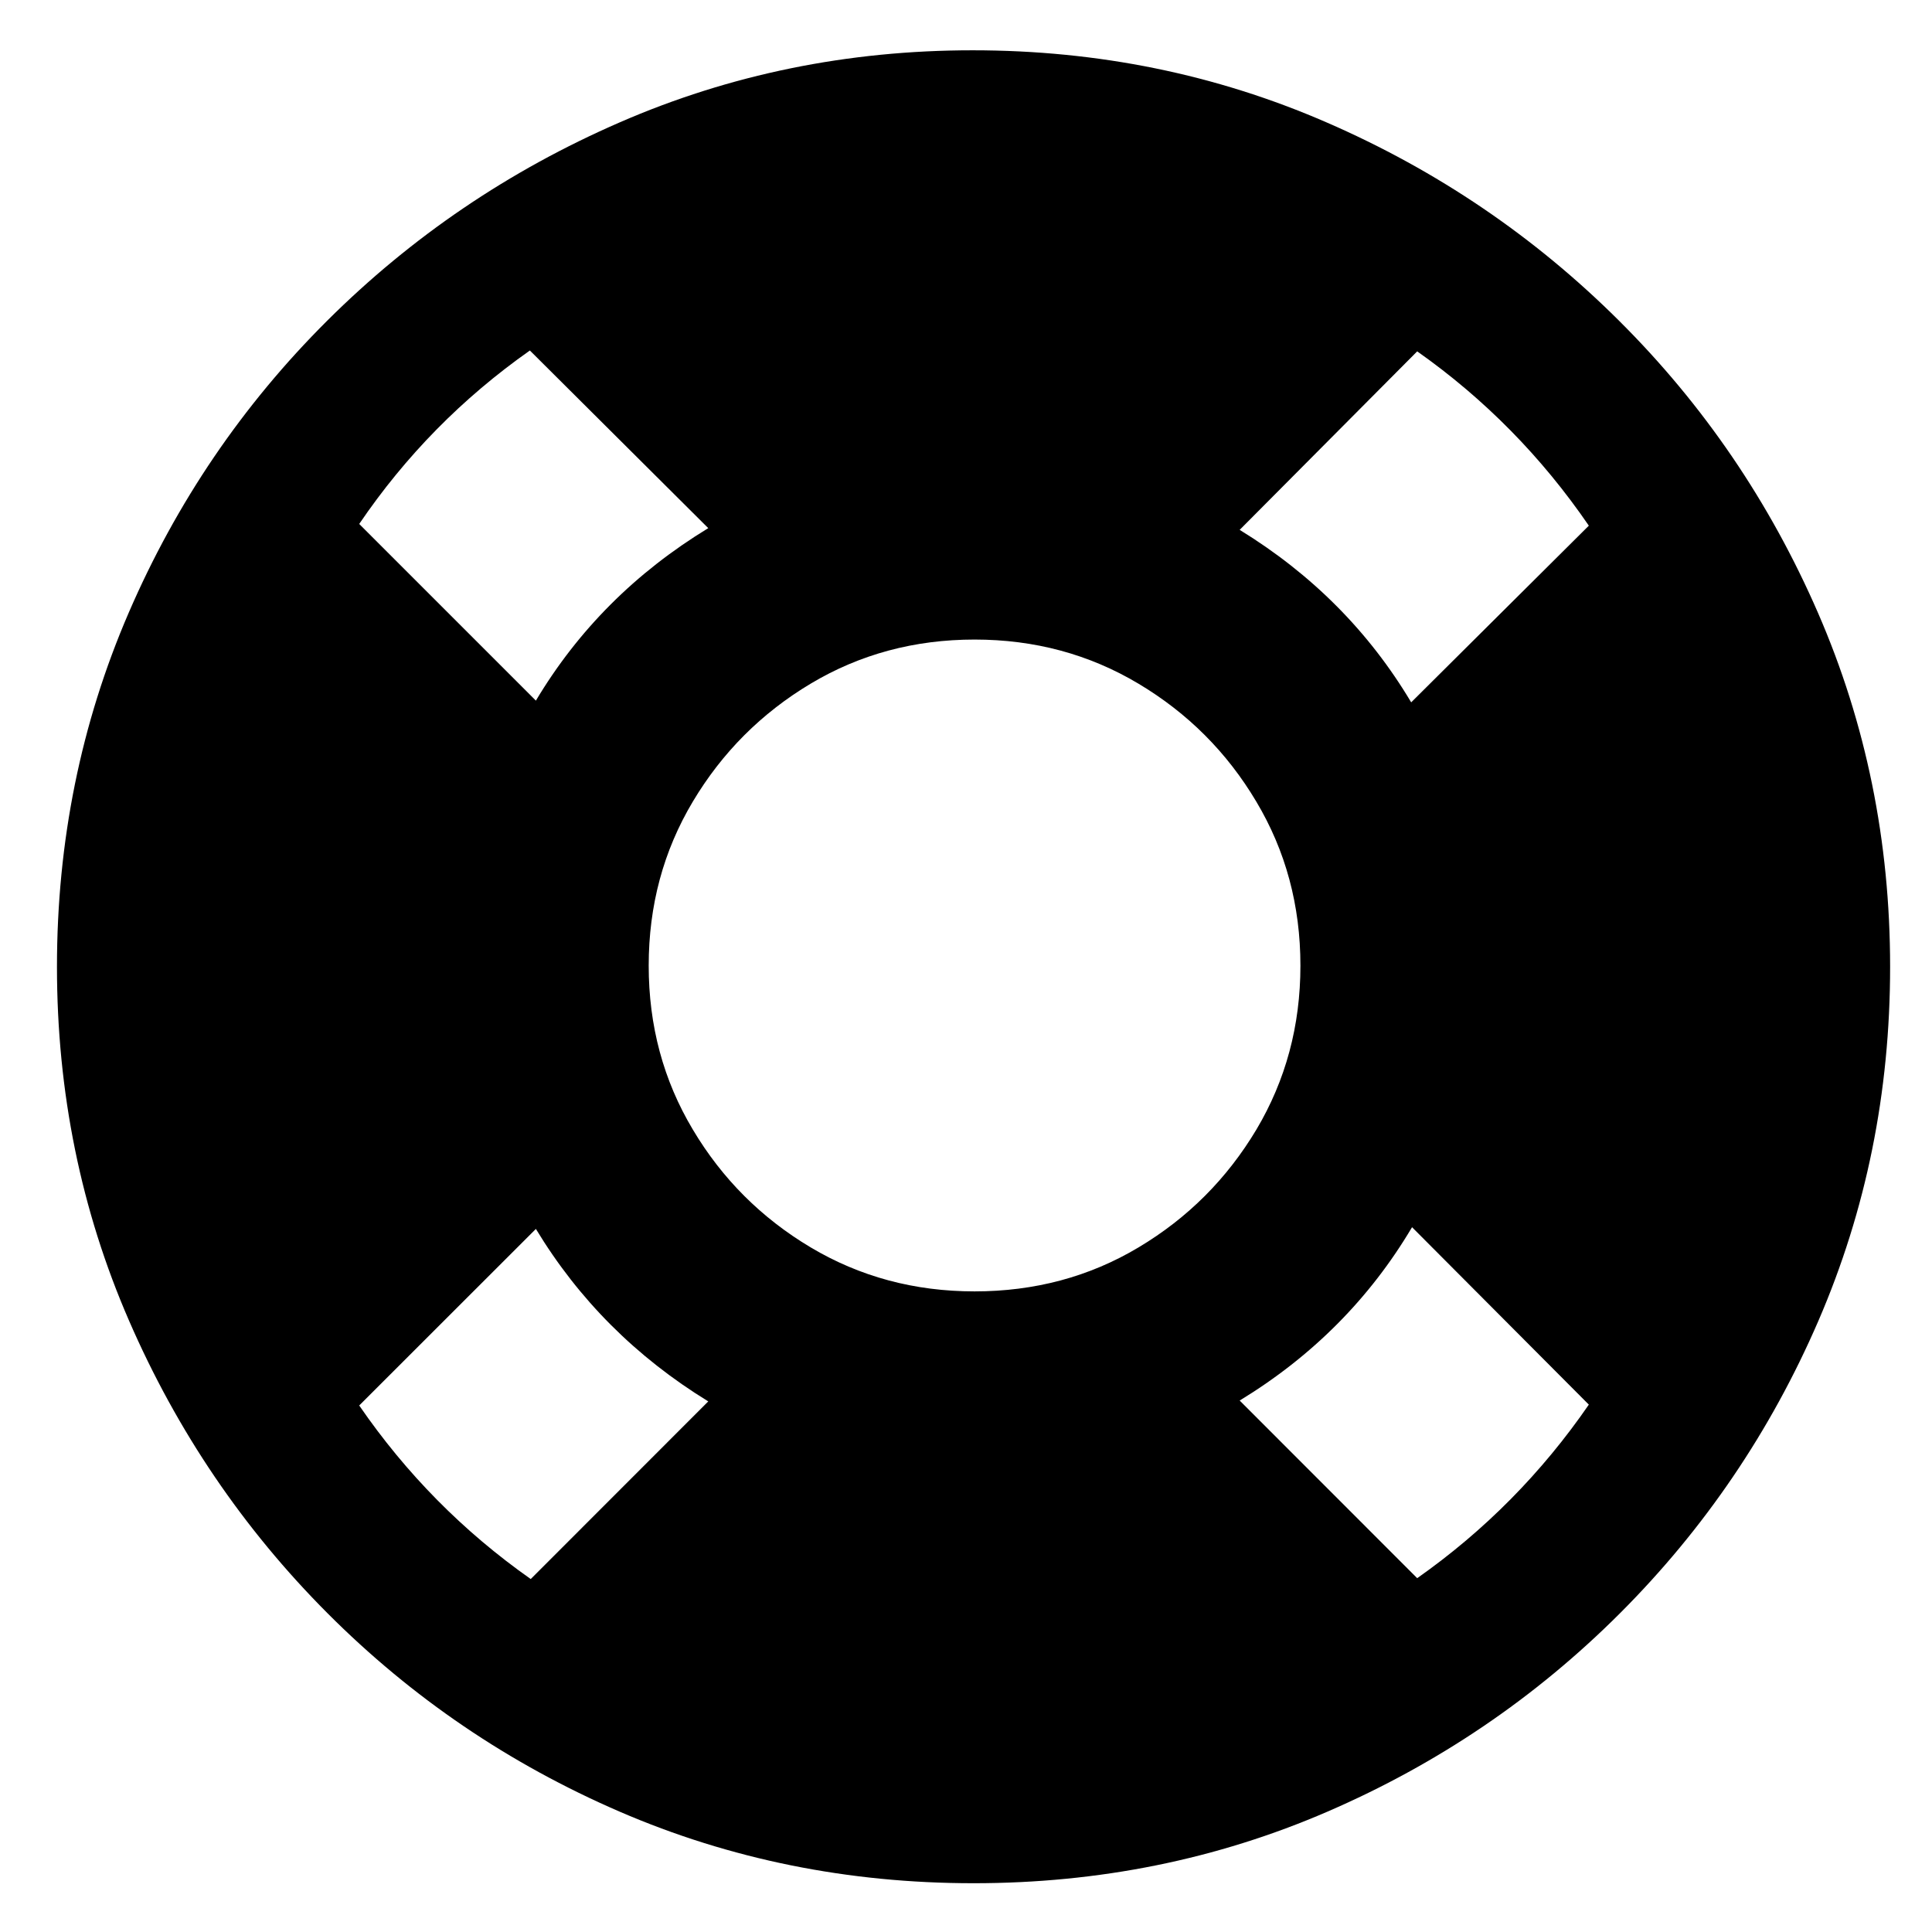
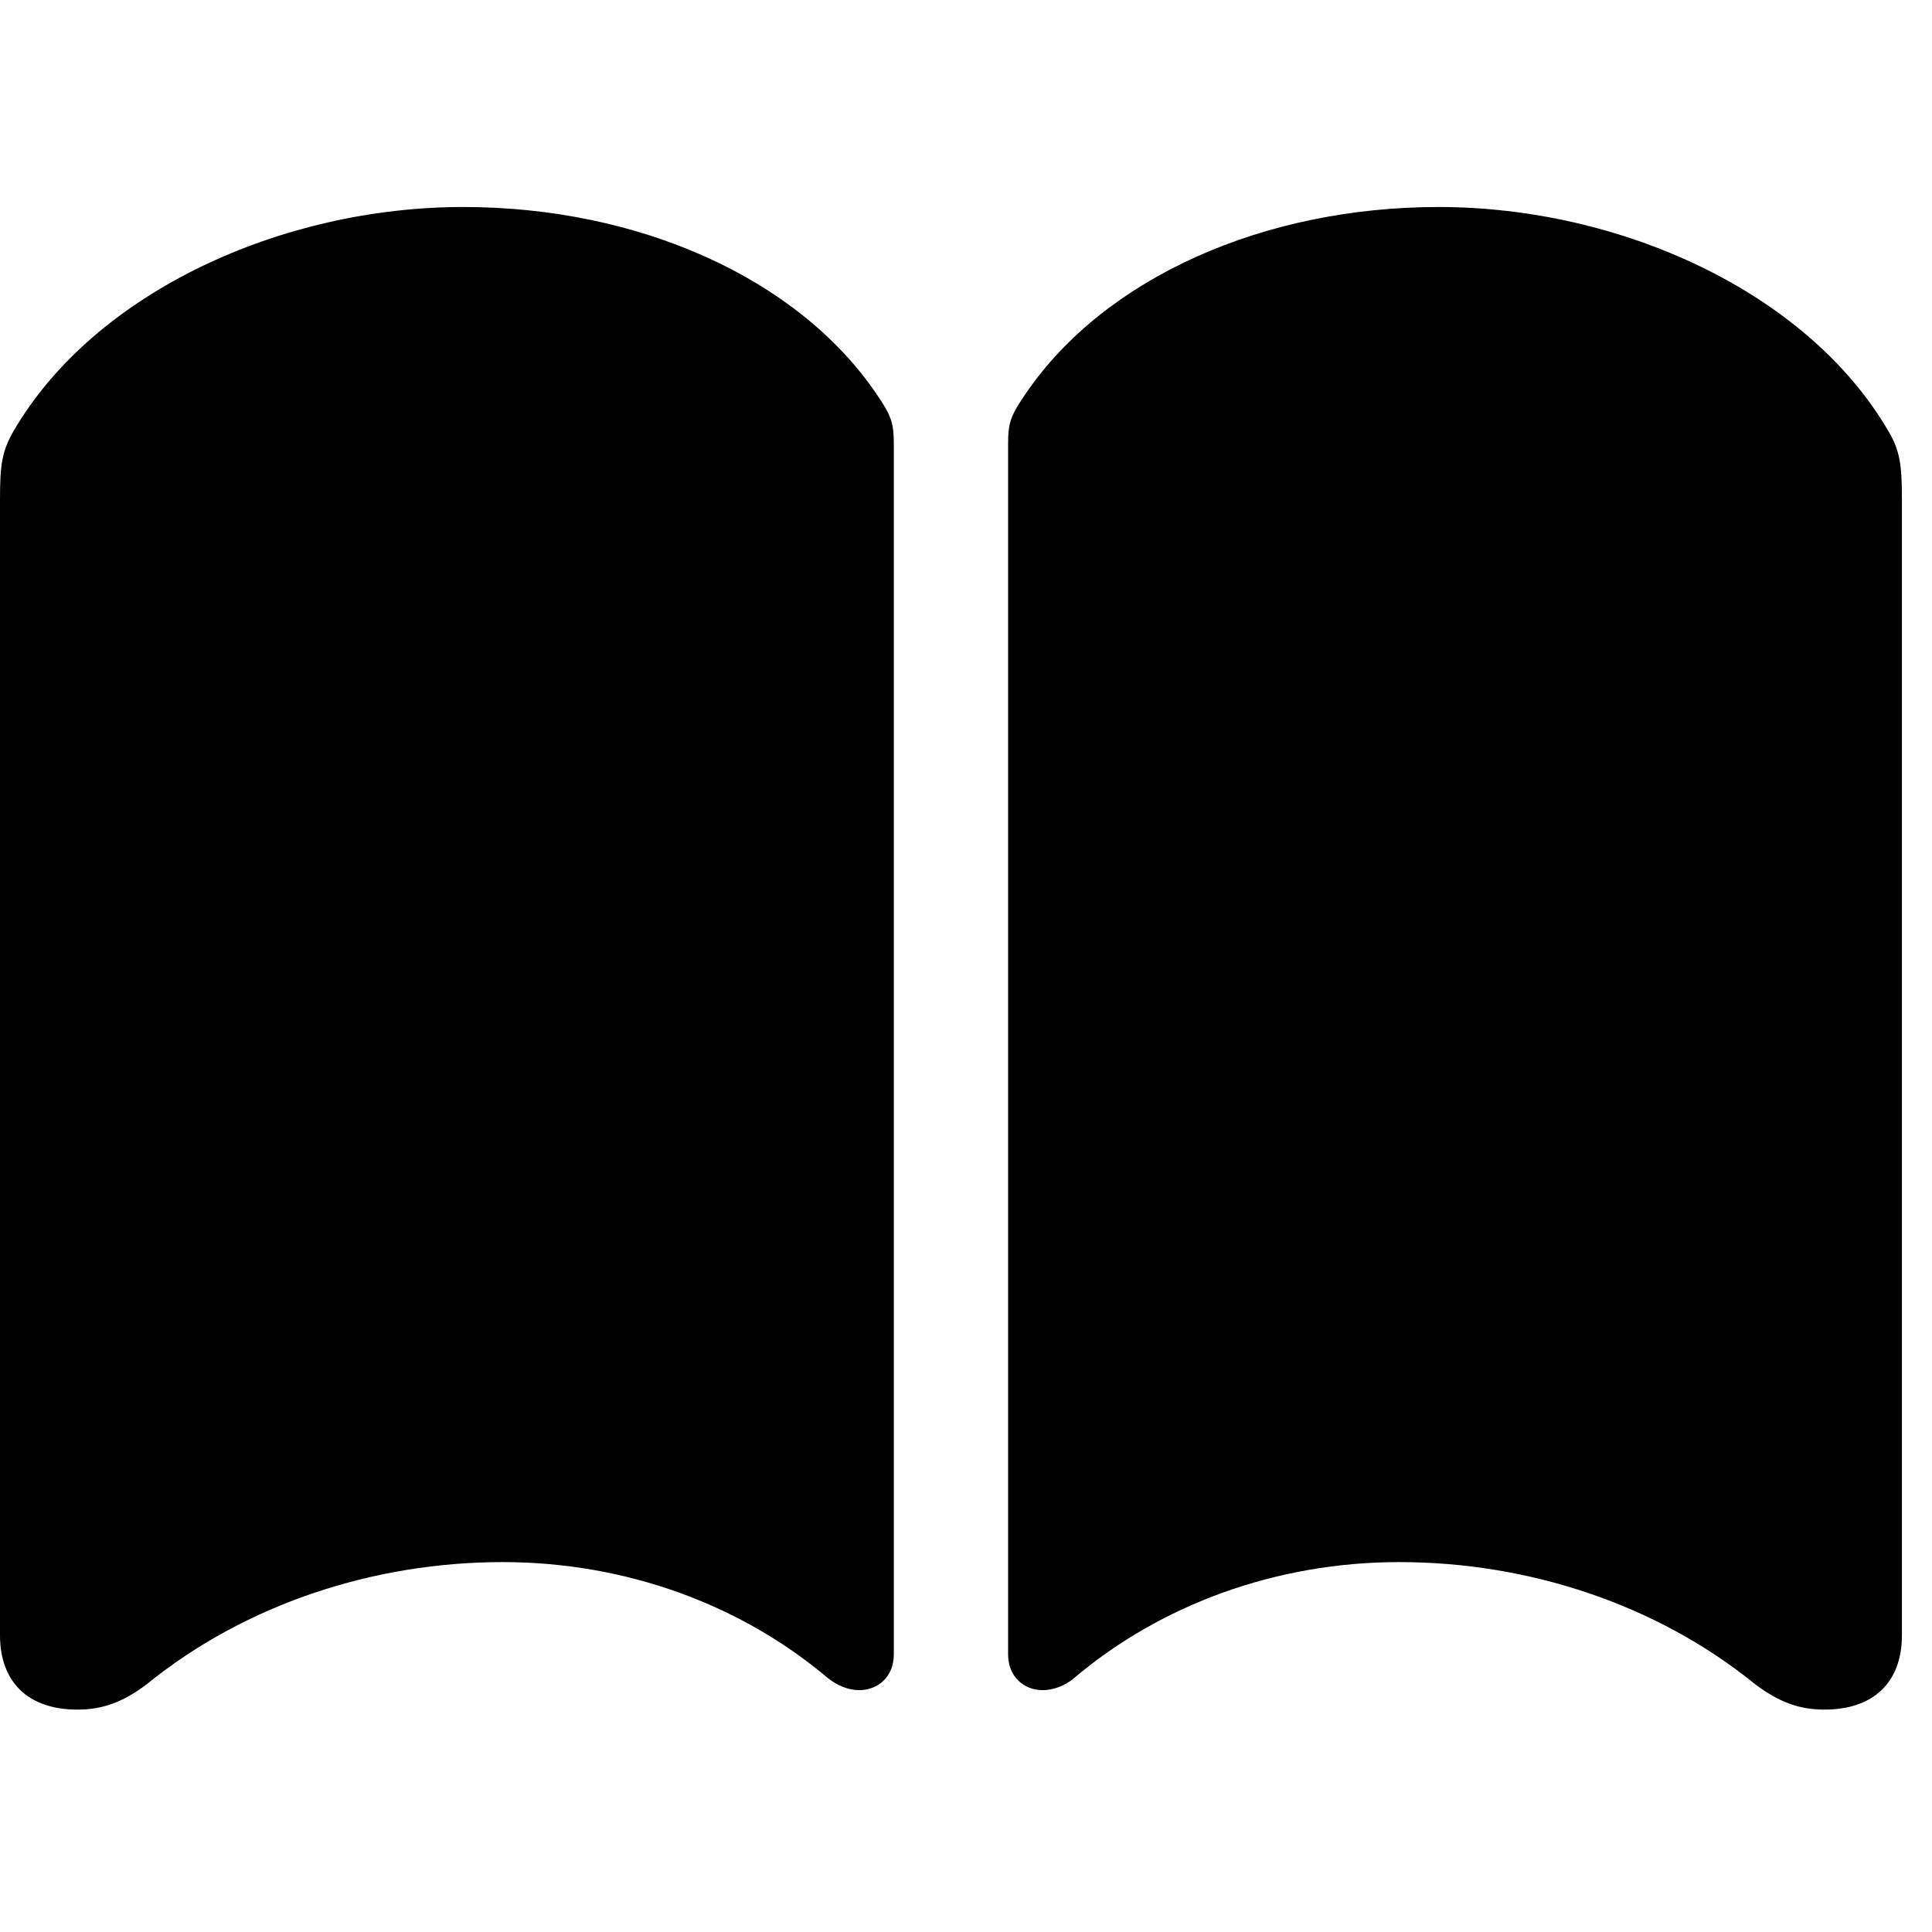
- <svg xmlns="http://www.w3.org/2000/svg" height="18" viewBox="0 0 18 18" width="18">
-   <path d="m8.549 11.564c-.56 0-1.069-.137-1.527-.41s-.825-.639-1.098-1.098c-.274-.458-.411-.967-.411-1.527 0-.56.137-1.069.411-1.528.274-.459.64-.825 1.098-1.099s.968-.411 1.527-.411c.559 0 1.068.137 1.527.411s.825.64 1.098 1.099c.274.459.411.968.411 1.528 0 .559-.137 1.068-.41 1.527-.274.458-.639.824-1.098 1.098-.458.274-.968.41-1.528.41zm-5.733-7.15c.432-.636.962-1.174 1.59-1.616l1.662 1.655c-.678.413-1.213.949-1.606 1.607zm11.456.016-1.655 1.646c-.392-.658-.925-1.194-1.598-1.607l1.654-1.663c.627.442 1.16.983 1.599 1.624zm0 8.189c-.438.636-.971 1.175-1.599 1.617l-1.654-1.655c.678-.413 1.213-.952 1.606-1.615zm-11.456.008 1.646-1.645c.398.658.933 1.194 1.606 1.607l-1.654 1.655c-.628-.442-1.161-.981-1.598-1.617zm5.724 4.451c1.169 0 2.268-.222 3.297-.667s1.938-1.061 2.725-1.848c.787-.787 1.404-1.696 1.849-2.725.445-1.03.668-2.129.668-3.298 0-1.169-.224-2.268-.672-3.298s-1.065-1.937-1.853-2.721c-.787-.784-1.696-1.401-2.725-1.848-1.03-.448-2.129-.672-3.298-.672-1.163 0-2.26.224-3.289.672-1.03.448-1.938 1.064-2.725 1.848s-1.404 1.691-1.849 2.721-.668 2.129-.668 3.298c0 1.169.224 2.269.672 3.298.448 1.03 1.064 1.938 1.849 2.725.785.787 1.692 1.403 2.721 1.848 1.03.445 2.129.667 3.298.667z" transform="translate(.530742 .46756)" />
+ <svg xmlns="http://www.w3.org/2000/svg" width="28" height="28" viewBox="0 0 28 28" fill="none">
+   <path d="M6.713 3C4.092 3 1.373 4.225 0.193 6.253C0.029 6.544 0 6.73 0 7.242V23.699C0 24.383 0.414 24.777 1.12 24.777C1.494 24.777 1.785 24.665 2.122 24.413C3.558 23.245 5.423 22.639 7.285 22.639C9.067 22.639 10.736 23.254 11.993 24.316C12.137 24.434 12.306 24.495 12.452 24.495C12.729 24.495 12.954 24.295 12.954 23.978V6.447C12.954 6.128 12.922 6.028 12.694 5.697C11.551 4.026 9.251 3 6.713 3ZM20.849 3C18.313 3 16.013 4.026 14.871 5.697C14.642 6.028 14.61 6.128 14.61 6.447V23.978C14.61 24.295 14.835 24.495 15.112 24.495C15.258 24.495 15.437 24.434 15.571 24.316C16.828 23.254 18.498 22.639 20.279 22.639C22.141 22.639 24.006 23.245 25.442 24.413C25.78 24.665 26.07 24.777 26.442 24.777C27.15 24.777 27.564 24.383 27.564 23.699V7.242C27.564 6.73 27.535 6.534 27.371 6.253C26.191 4.225 23.472 3 20.849 3Z" fill="black" />
</svg>
